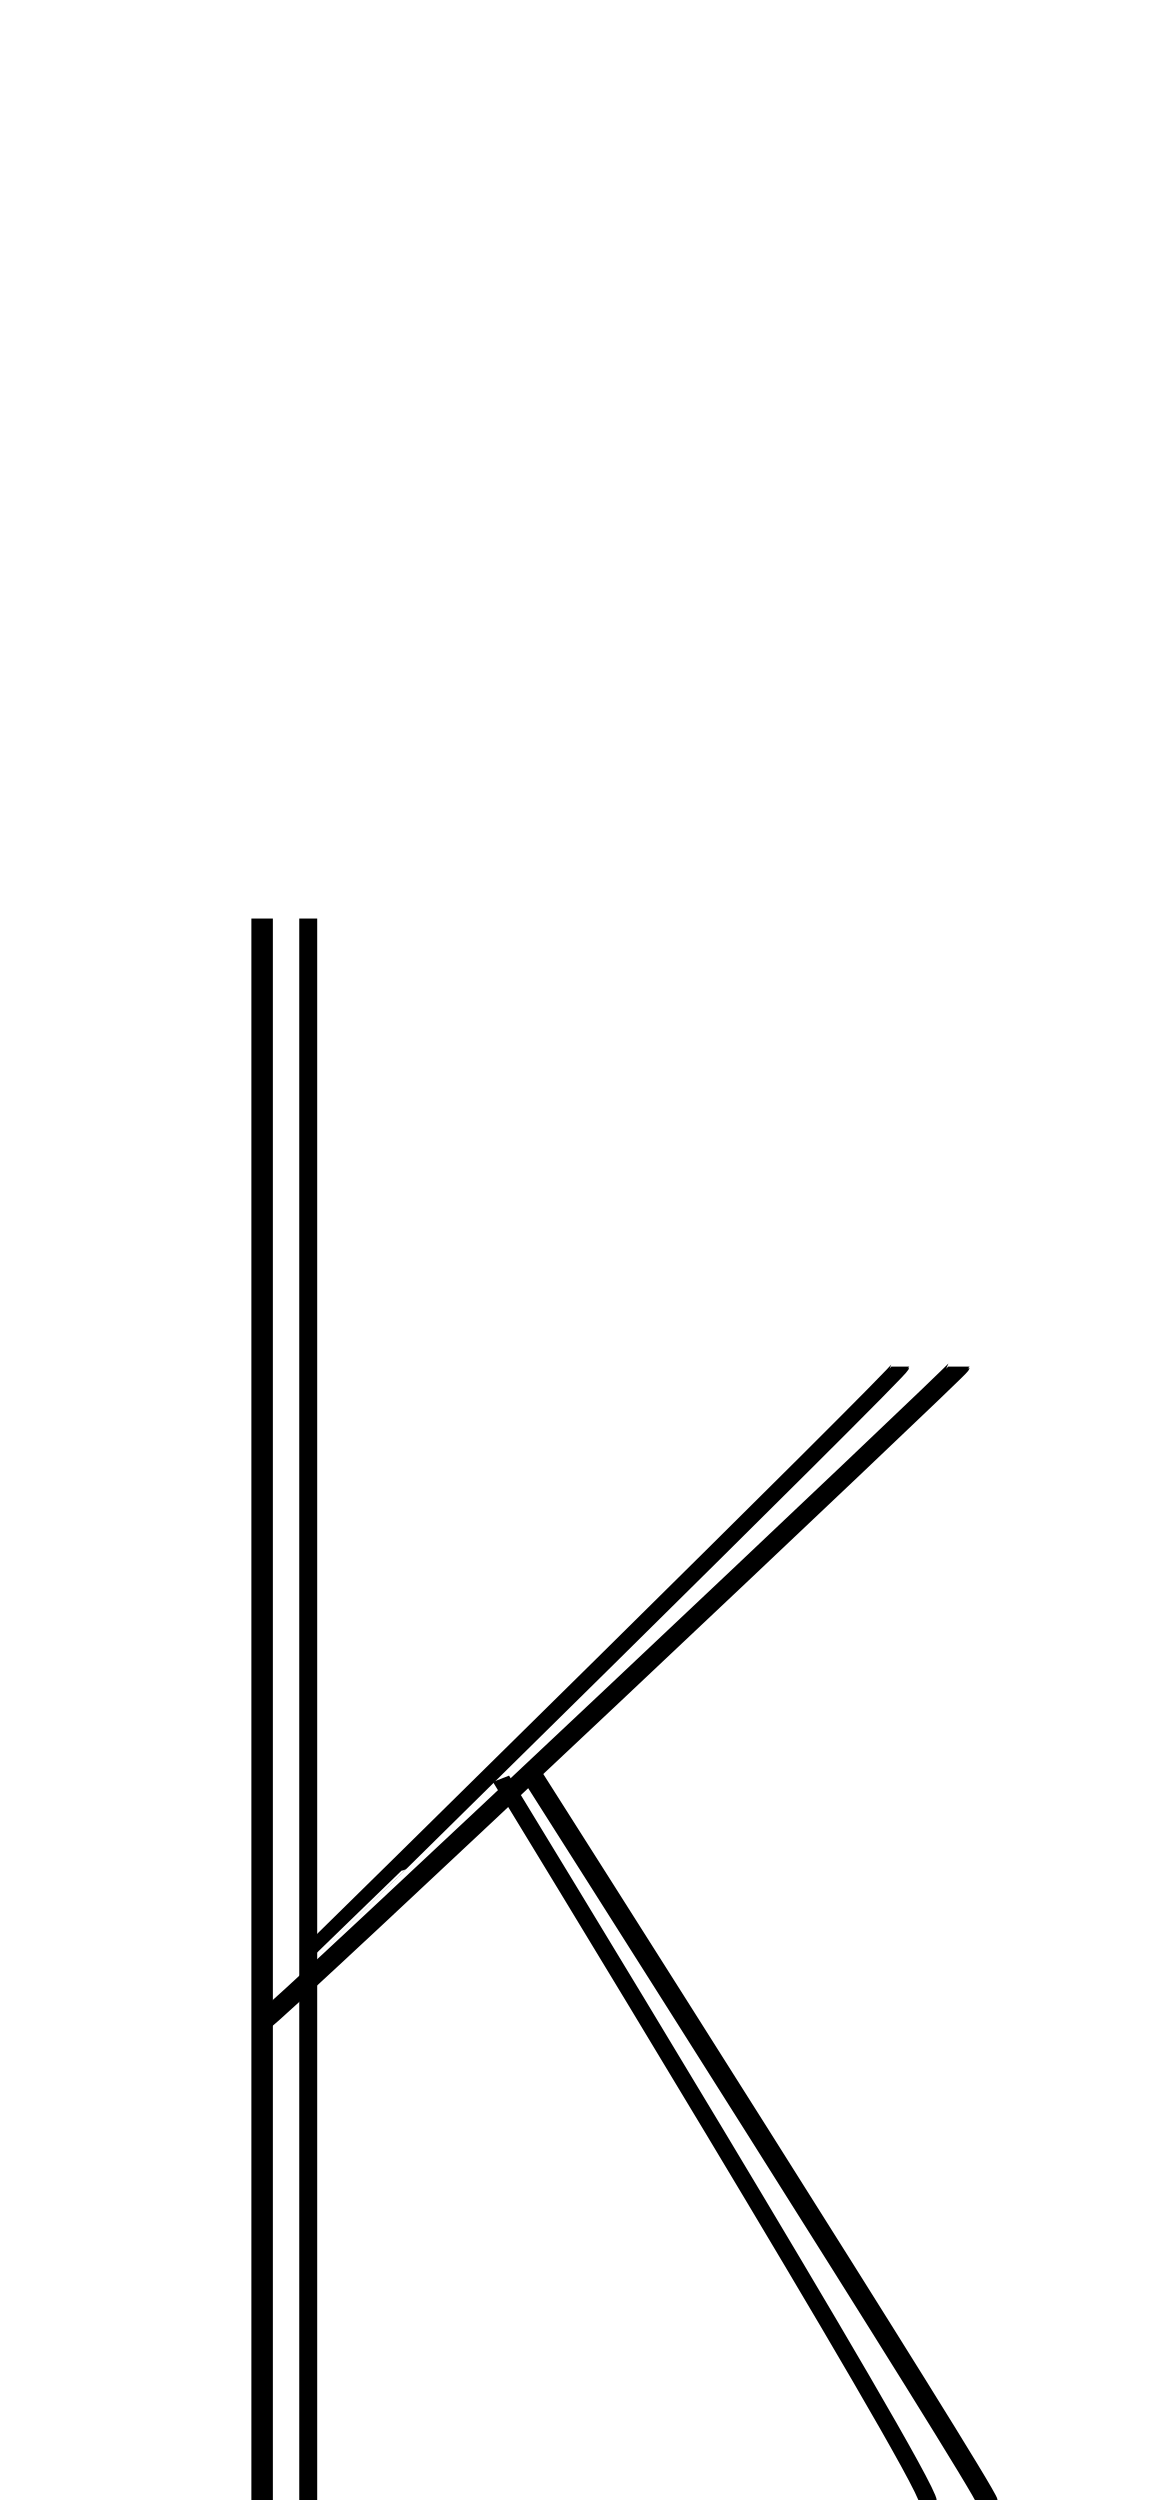
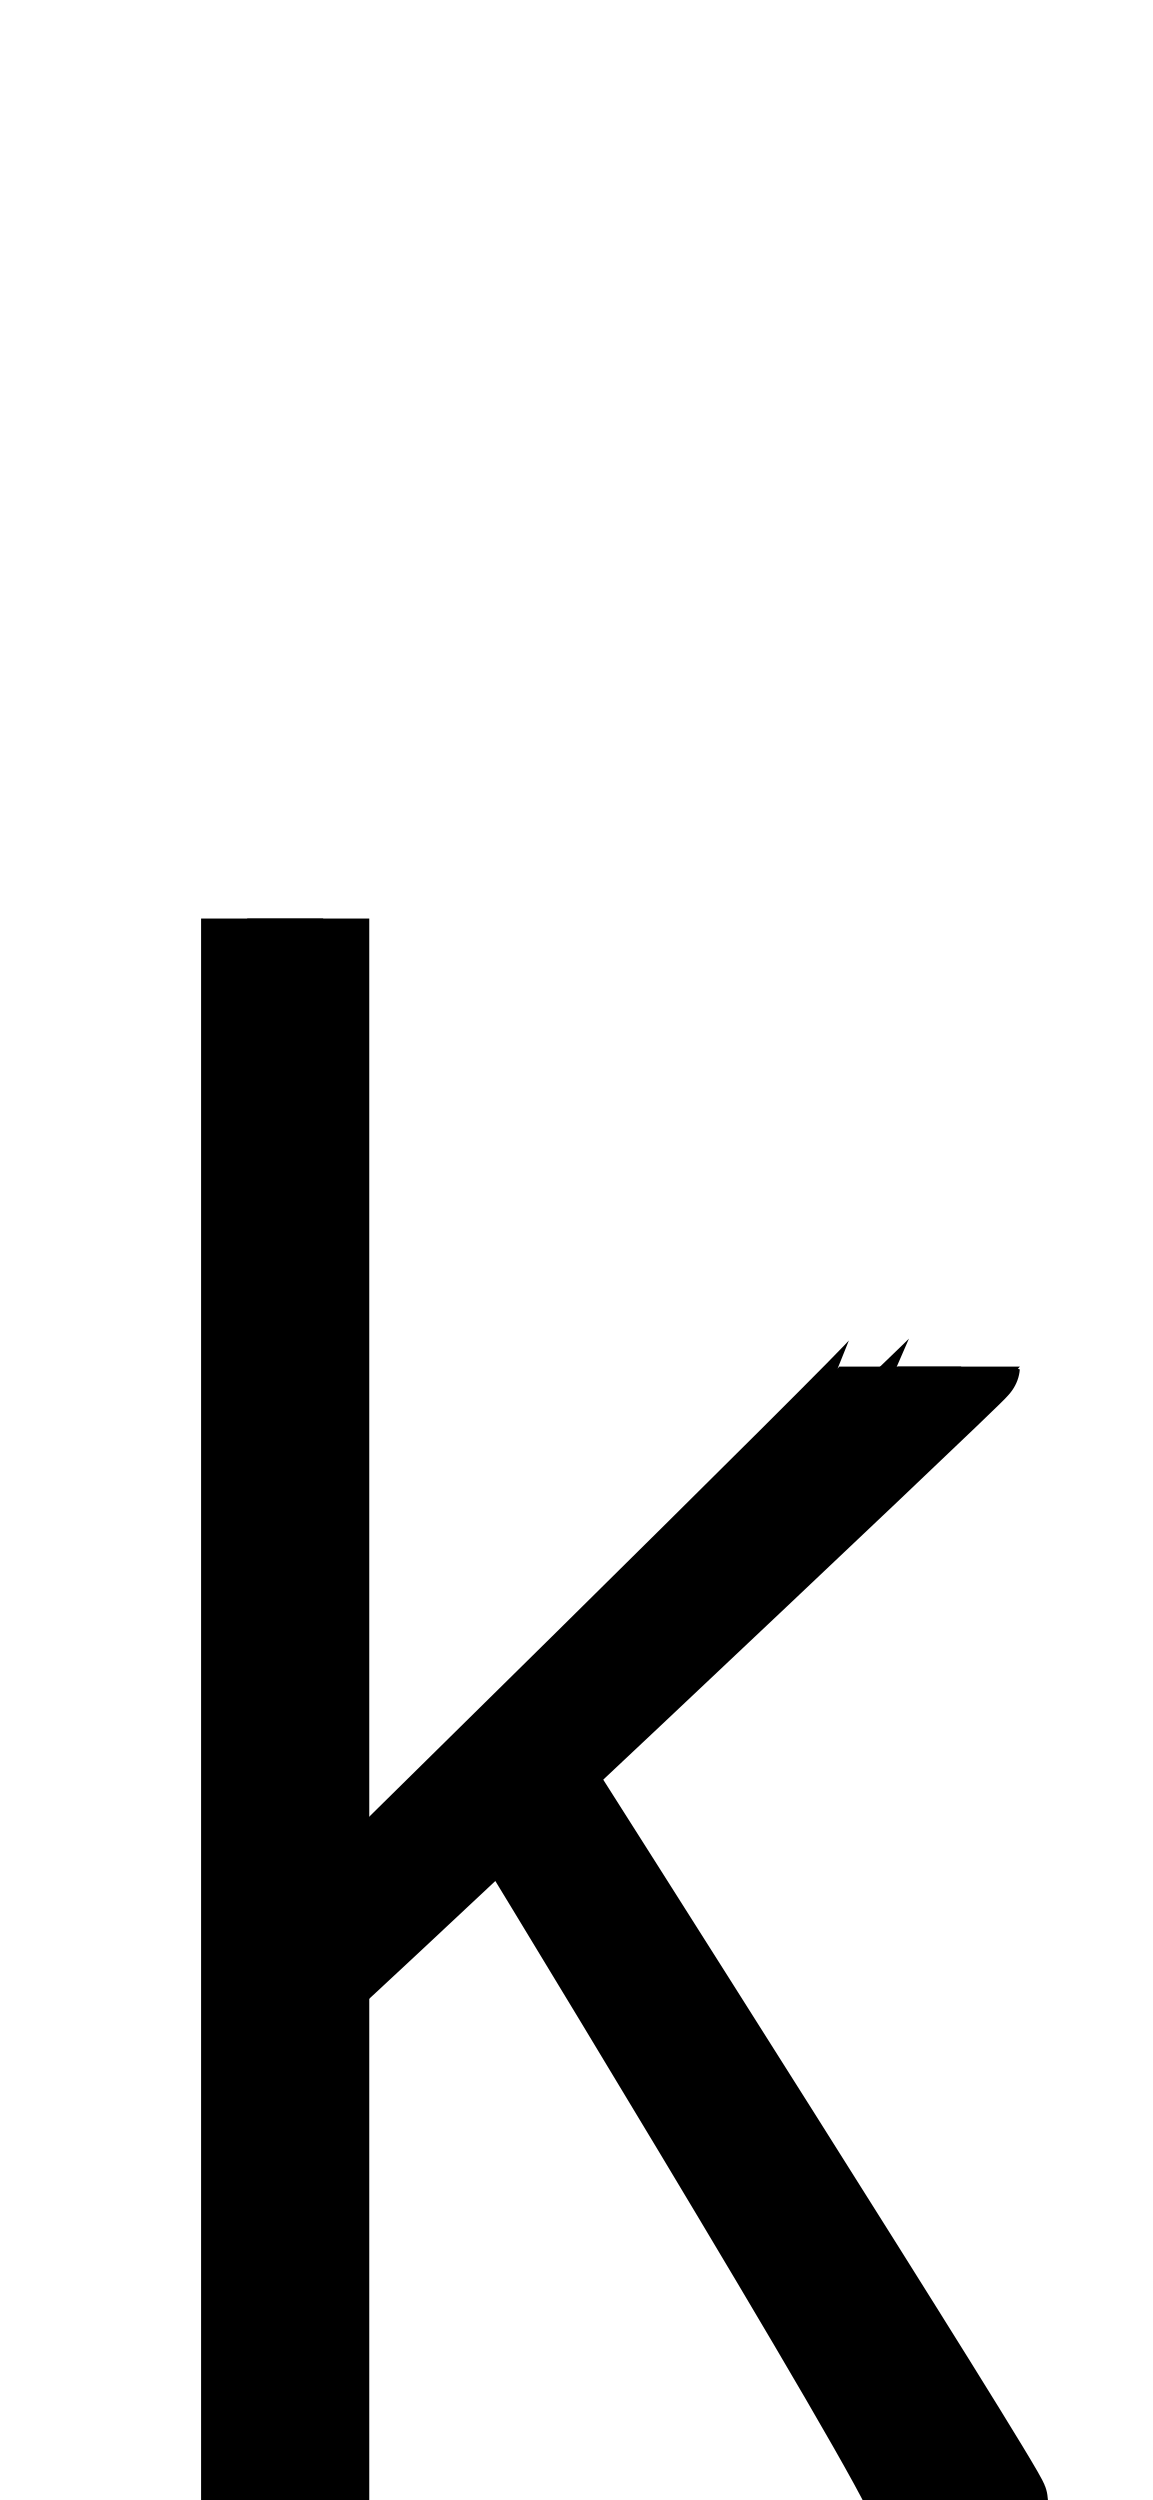
<svg xmlns="http://www.w3.org/2000/svg" version="1.1" viewBox="0 -288 944 2048" id="svg6" width="944" height="2048">
  <defs id="defs10" />
  <g id="layer3" style="display:inline">
    <g id="g19" transform="matrix(1,0,0,0.7979906,0,356.7409)" style="stroke-width:1.119">
-       <path class="int" id="path5236-3-9-6" d="M 252.5,1760 V 135" style="display: inline; fill: none; fill-rule: evenodd; stroke: rgb(0, 0, 0); stroke-width: 14.7; stroke-linecap: butt; stroke-linejoin: miter; stroke-miterlimit: 4; stroke-dasharray: none; stroke-opacity: 1;" />
-       <path class="ext" id="path5236-7-5-3-1" d="M 214.731,1760 V 135" style="display: inline; fill: none; fill-rule: evenodd; stroke: rgb(0, 0, 0); stroke-width: 17.6; stroke-linecap: butt; stroke-linejoin: miter; stroke-miterlimit: 4; stroke-dasharray: none; stroke-opacity: 1;" />
-       <path class="int" id="path192" d="m 737.496,595 c 0,5.313 -485.363,603.73 -485.612,603.73" style="display: inline; fill: none; fill-rule: evenodd; stroke: rgb(0, 0, 0); stroke-width: 14.7; stroke-linecap: butt; stroke-linejoin: miter; stroke-miterlimit: 4; stroke-dasharray: none; stroke-opacity: 1;" />
-       <path class="ext" id="path192-3" d="m 785.496,595 c 0,3.213 -565.322,671.988 -570.05,671.988" style="display: inline; fill: none; fill-rule: evenodd; stroke: rgb(0, 0, 0); stroke-width: 17.6; stroke-linecap: butt; stroke-linejoin: miter; stroke-miterlimit: 4; stroke-dasharray: none; stroke-opacity: 1;" />
-       <path class="int" id="path1014" d="m 410.408,1018.09 c 0,0 349.739,718.121 349.739,741.91" style="display: inline; fill: none; fill-rule: evenodd; stroke: rgb(0, 0, 0); stroke-width: 14.7; stroke-linecap: butt; stroke-linejoin: miter; stroke-miterlimit: 4; stroke-dasharray: none; stroke-opacity: 1;" />
-       <path class="ext" id="path1014-7" d="m 435.126,1013.087 c 0,0 373.482,736.375 373.482,746.913" style="display: inline; fill: none; fill-rule: evenodd; stroke: rgb(0, 0, 0); stroke-width: 17.6; stroke-linecap: butt; stroke-linejoin: miter; stroke-miterlimit: 4; stroke-dasharray: none; stroke-opacity: 1;" />
+       <path class="int" id="path5236-3-9-6" d="M 252.5,1760 V 135" style="display: inline; fill: none; fill-rule: evenodd; stroke: rgb(0, 0, 0); stroke-width: 100; stroke-linecap: butt; stroke-linejoin: miter; stroke-miterlimit: 4; stroke-dasharray: none; stroke-opacity: 1;" />
+       <path class="ext" id="path5236-7-5-3-1" d="M 214.731,1760 V 135" style="display: inline; fill: none; fill-rule: evenodd; stroke: rgb(0, 0, 0); stroke-width: 100; stroke-linecap: butt; stroke-linejoin: miter; stroke-miterlimit: 4; stroke-dasharray: none; stroke-opacity: 1;" />
+       <path class="int" id="path192" d="m 737.496,595 c 0,5.313 -485.363,603.73 -485.612,603.73" style="display: inline; fill: none; fill-rule: evenodd; stroke: rgb(0, 0, 0); stroke-width: 100; stroke-linecap: butt; stroke-linejoin: miter; stroke-miterlimit: 4; stroke-dasharray: none; stroke-opacity: 1;" />
+       <path class="ext" id="path192-3" d="m 785.496,595 c 0,3.213 -565.322,671.988 -570.05,671.988" style="display: inline; fill: none; fill-rule: evenodd; stroke: rgb(0, 0, 0); stroke-width: 100; stroke-linecap: butt; stroke-linejoin: miter; stroke-miterlimit: 4; stroke-dasharray: none; stroke-opacity: 1;" />
+       <path class="int" id="path1014" d="m 410.408,1018.09 c 0,0 349.739,718.121 349.739,741.91" style="display: inline; fill: none; fill-rule: evenodd; stroke: rgb(0, 0, 0); stroke-width: 100; stroke-linecap: butt; stroke-linejoin: miter; stroke-miterlimit: 4; stroke-dasharray: none; stroke-opacity: 1;" />
+       <path class="ext" id="path1014-7" d="m 435.126,1013.087 c 0,0 373.482,736.375 373.482,746.913" style="display: inline; fill: none; fill-rule: evenodd; stroke: rgb(0, 0, 0); stroke-width: 100; stroke-linecap: butt; stroke-linejoin: miter; stroke-miterlimit: 4; stroke-dasharray: none; stroke-opacity: 1;" />
    </g>
  </g>
</svg>
